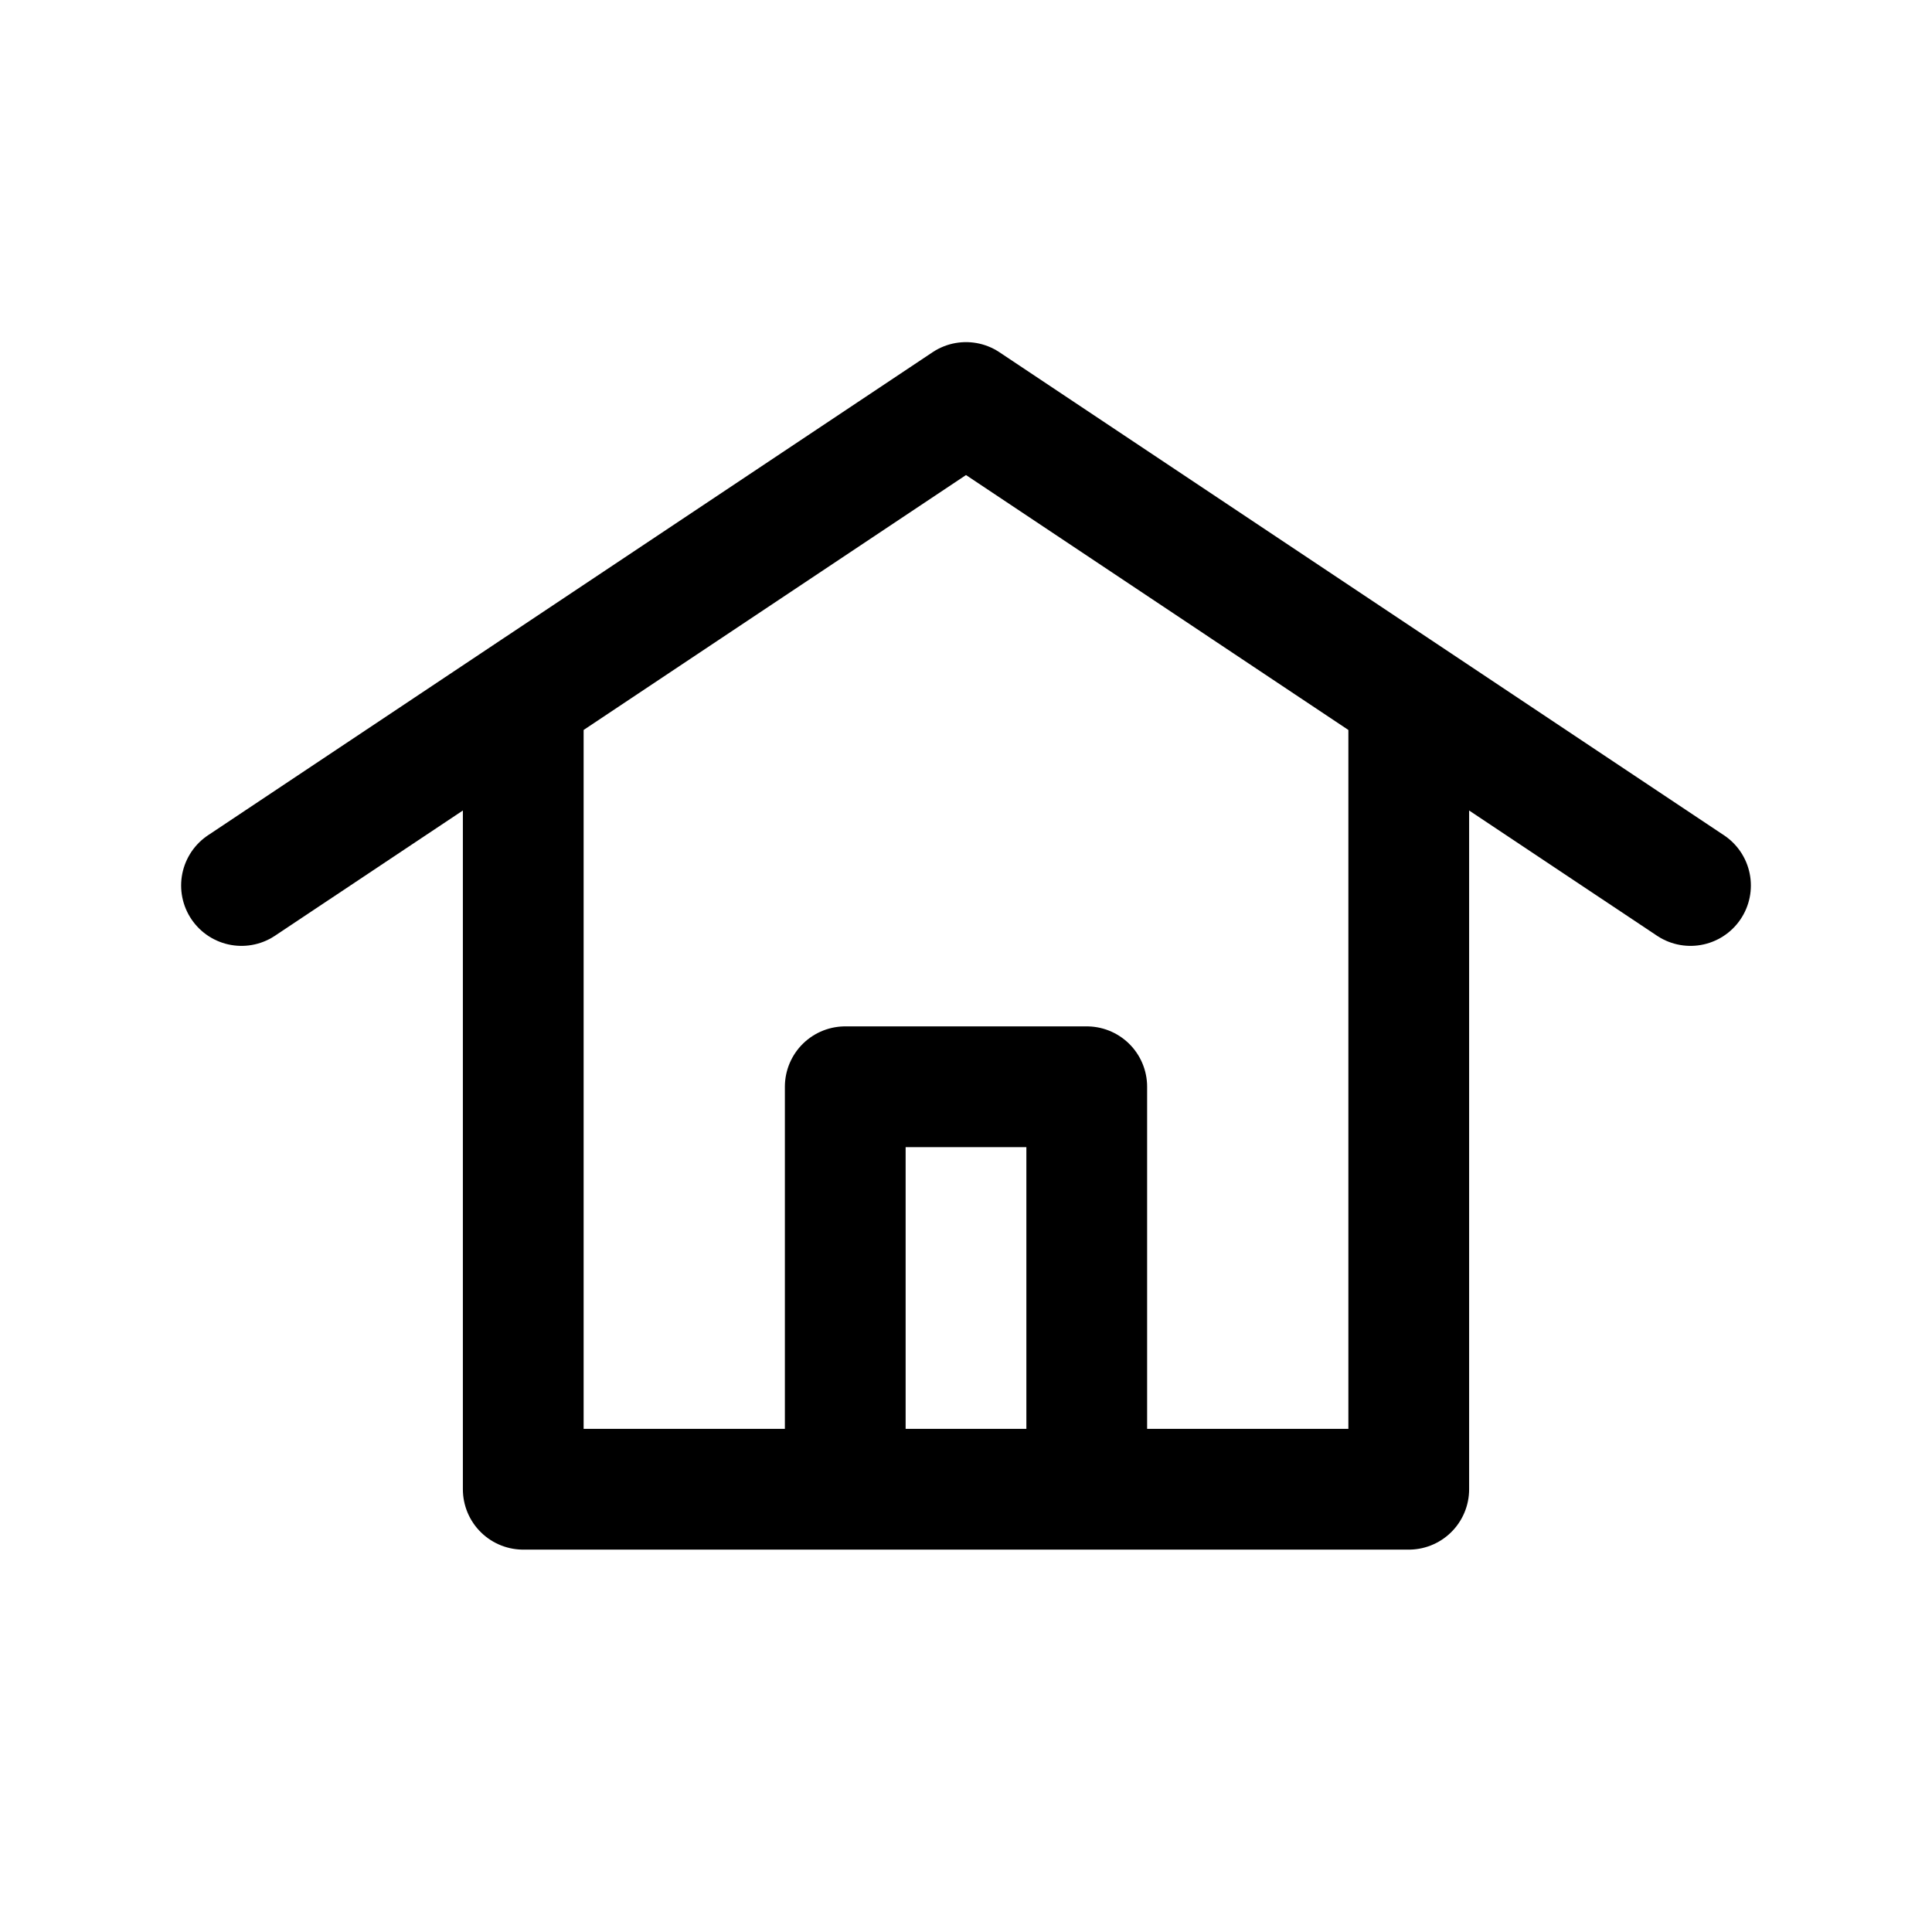
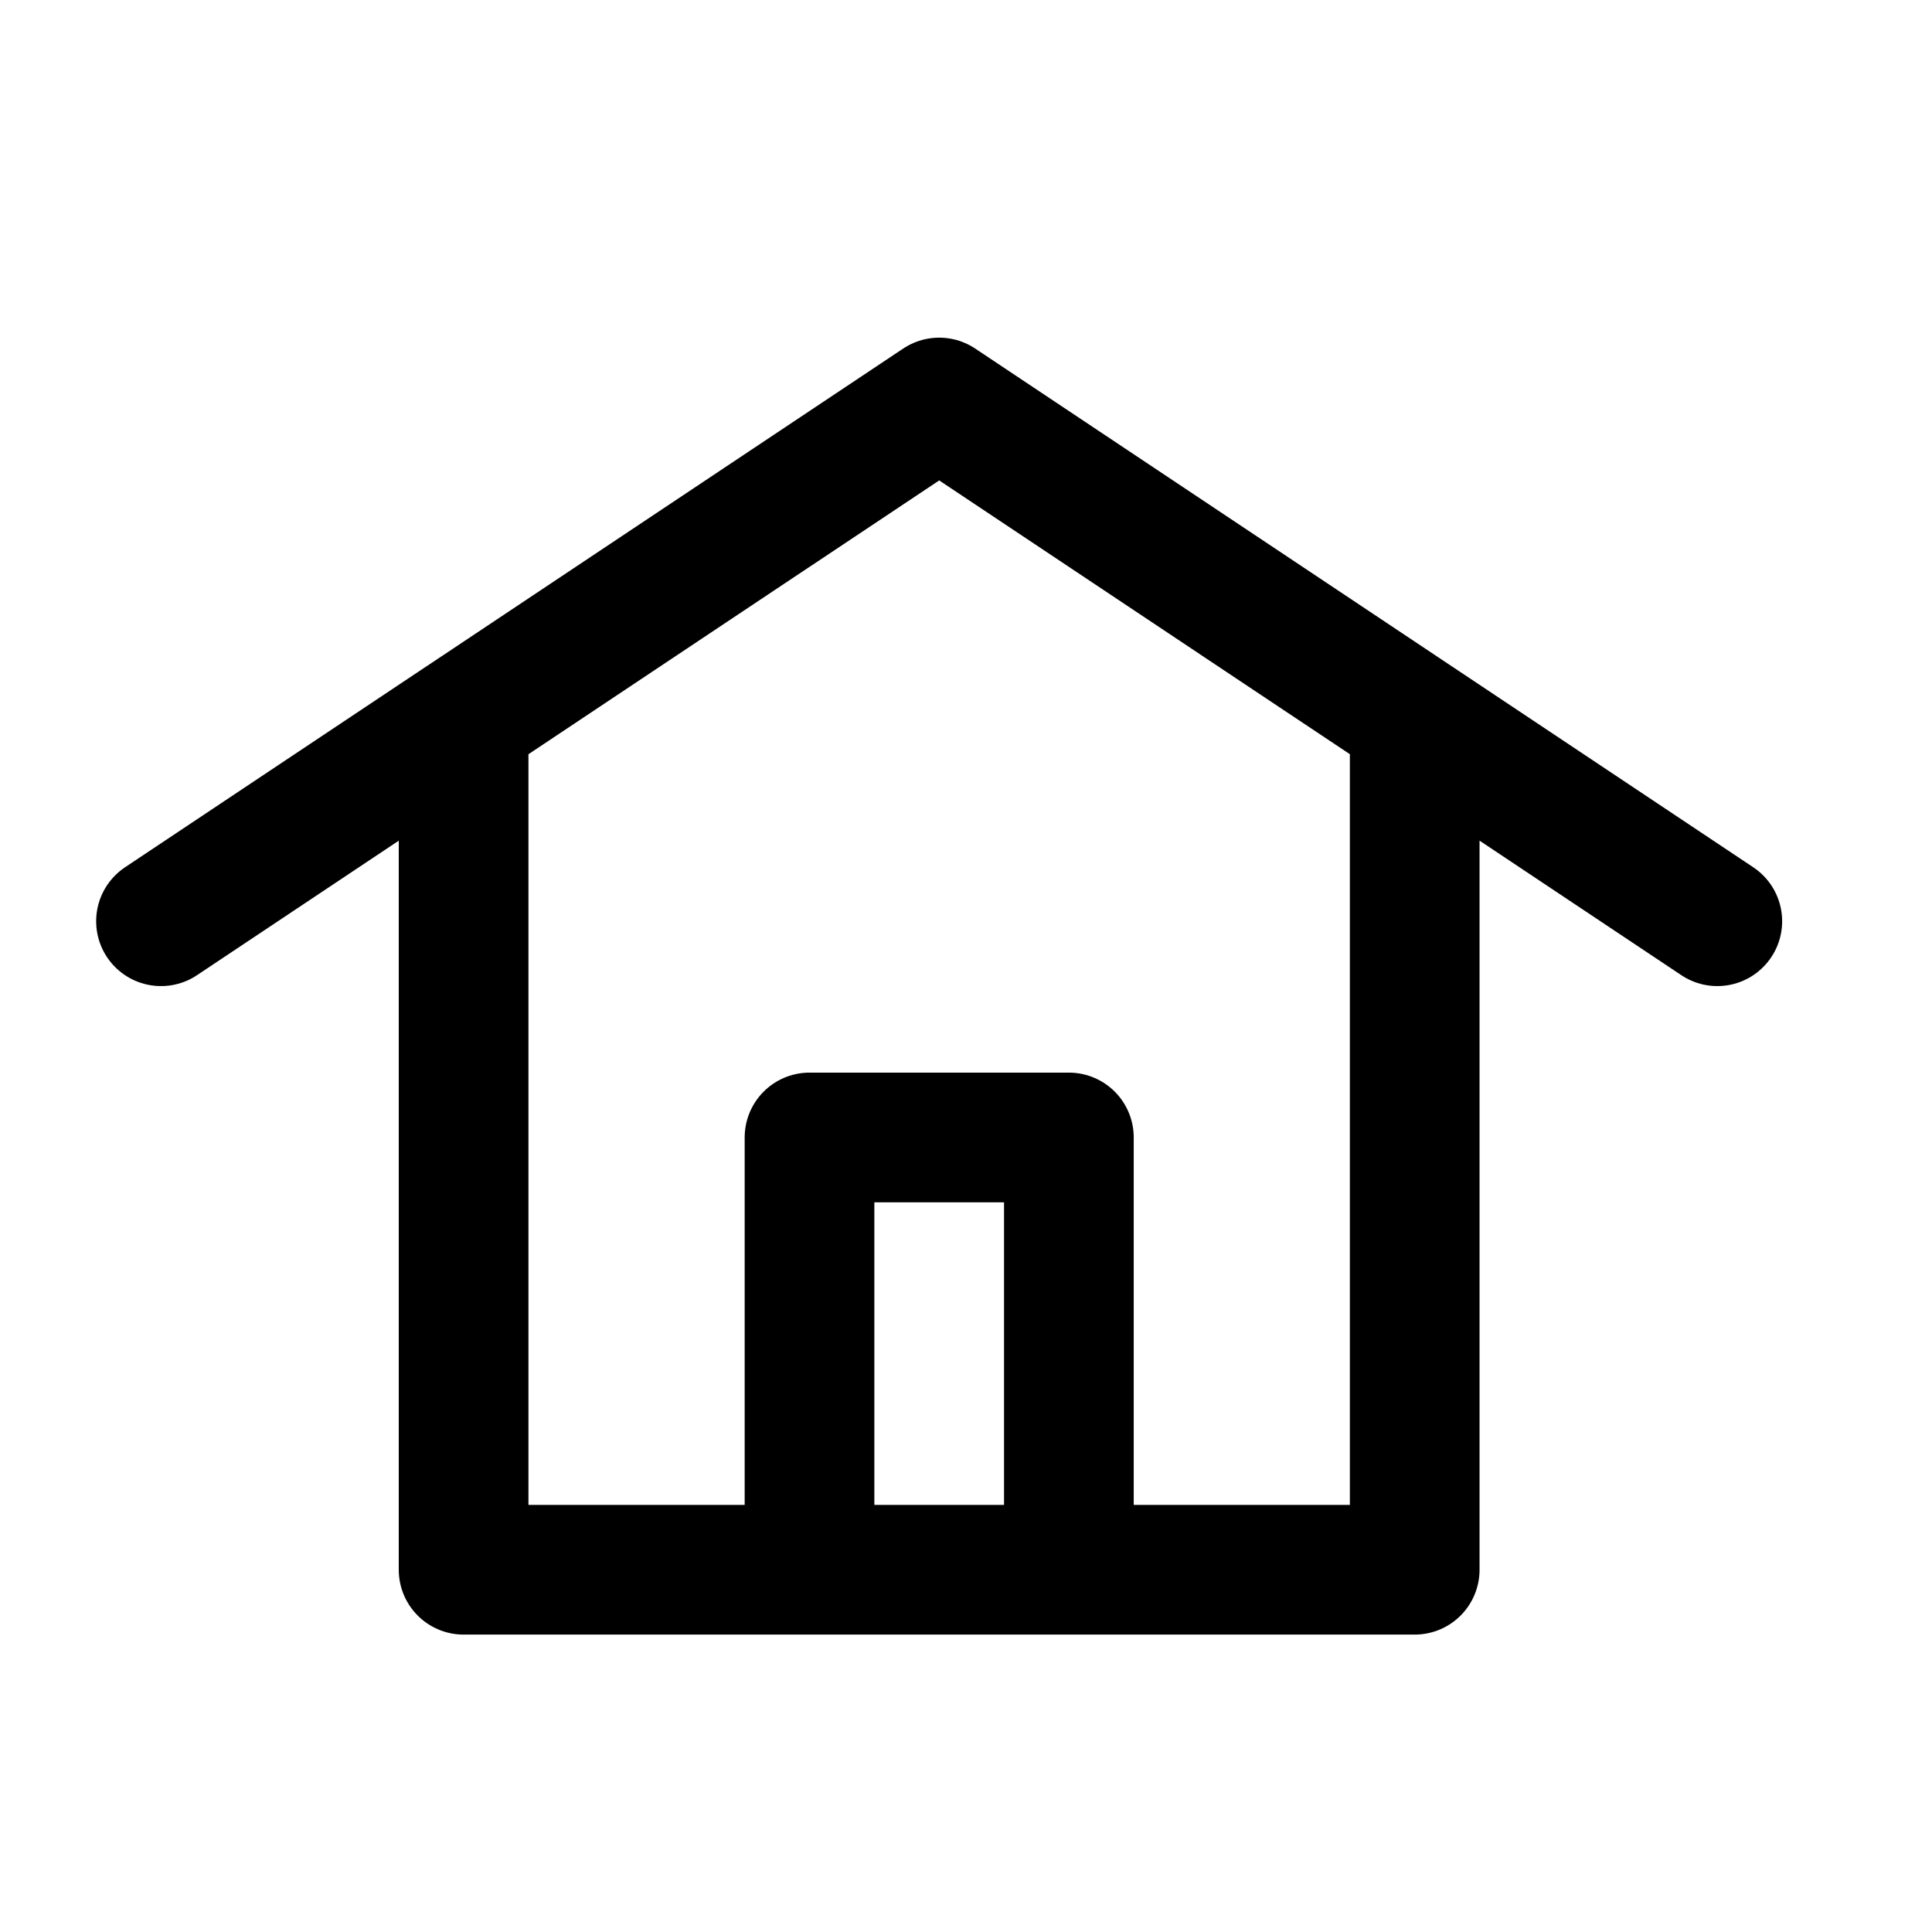
<svg xmlns="http://www.w3.org/2000/svg" width="24" height="24" viewBox="0 0 24 24" fill="none">
-   <path d="M10.5 18.5H6.5V8.667L3 11L12 5L21 11L17.5 8.667V18.5H13.5M10.5 18.5V13.5H13.5V18.5M10.5 18.5H13.5" stroke="black" stroke-width="1.5" stroke-linecap="round" stroke-linejoin="round" />
+   <path d="M10.056 19.5H5.759V8.938L2 11.444L11.667 5L21.333 11.444L17.574 8.938V19.5H13.278M10.056 19.5V14.13H13.278V19.5M10.056 19.5H13.278" stroke="black" stroke-width="1.611" stroke-linecap="round" stroke-linejoin="round" />
</svg>
